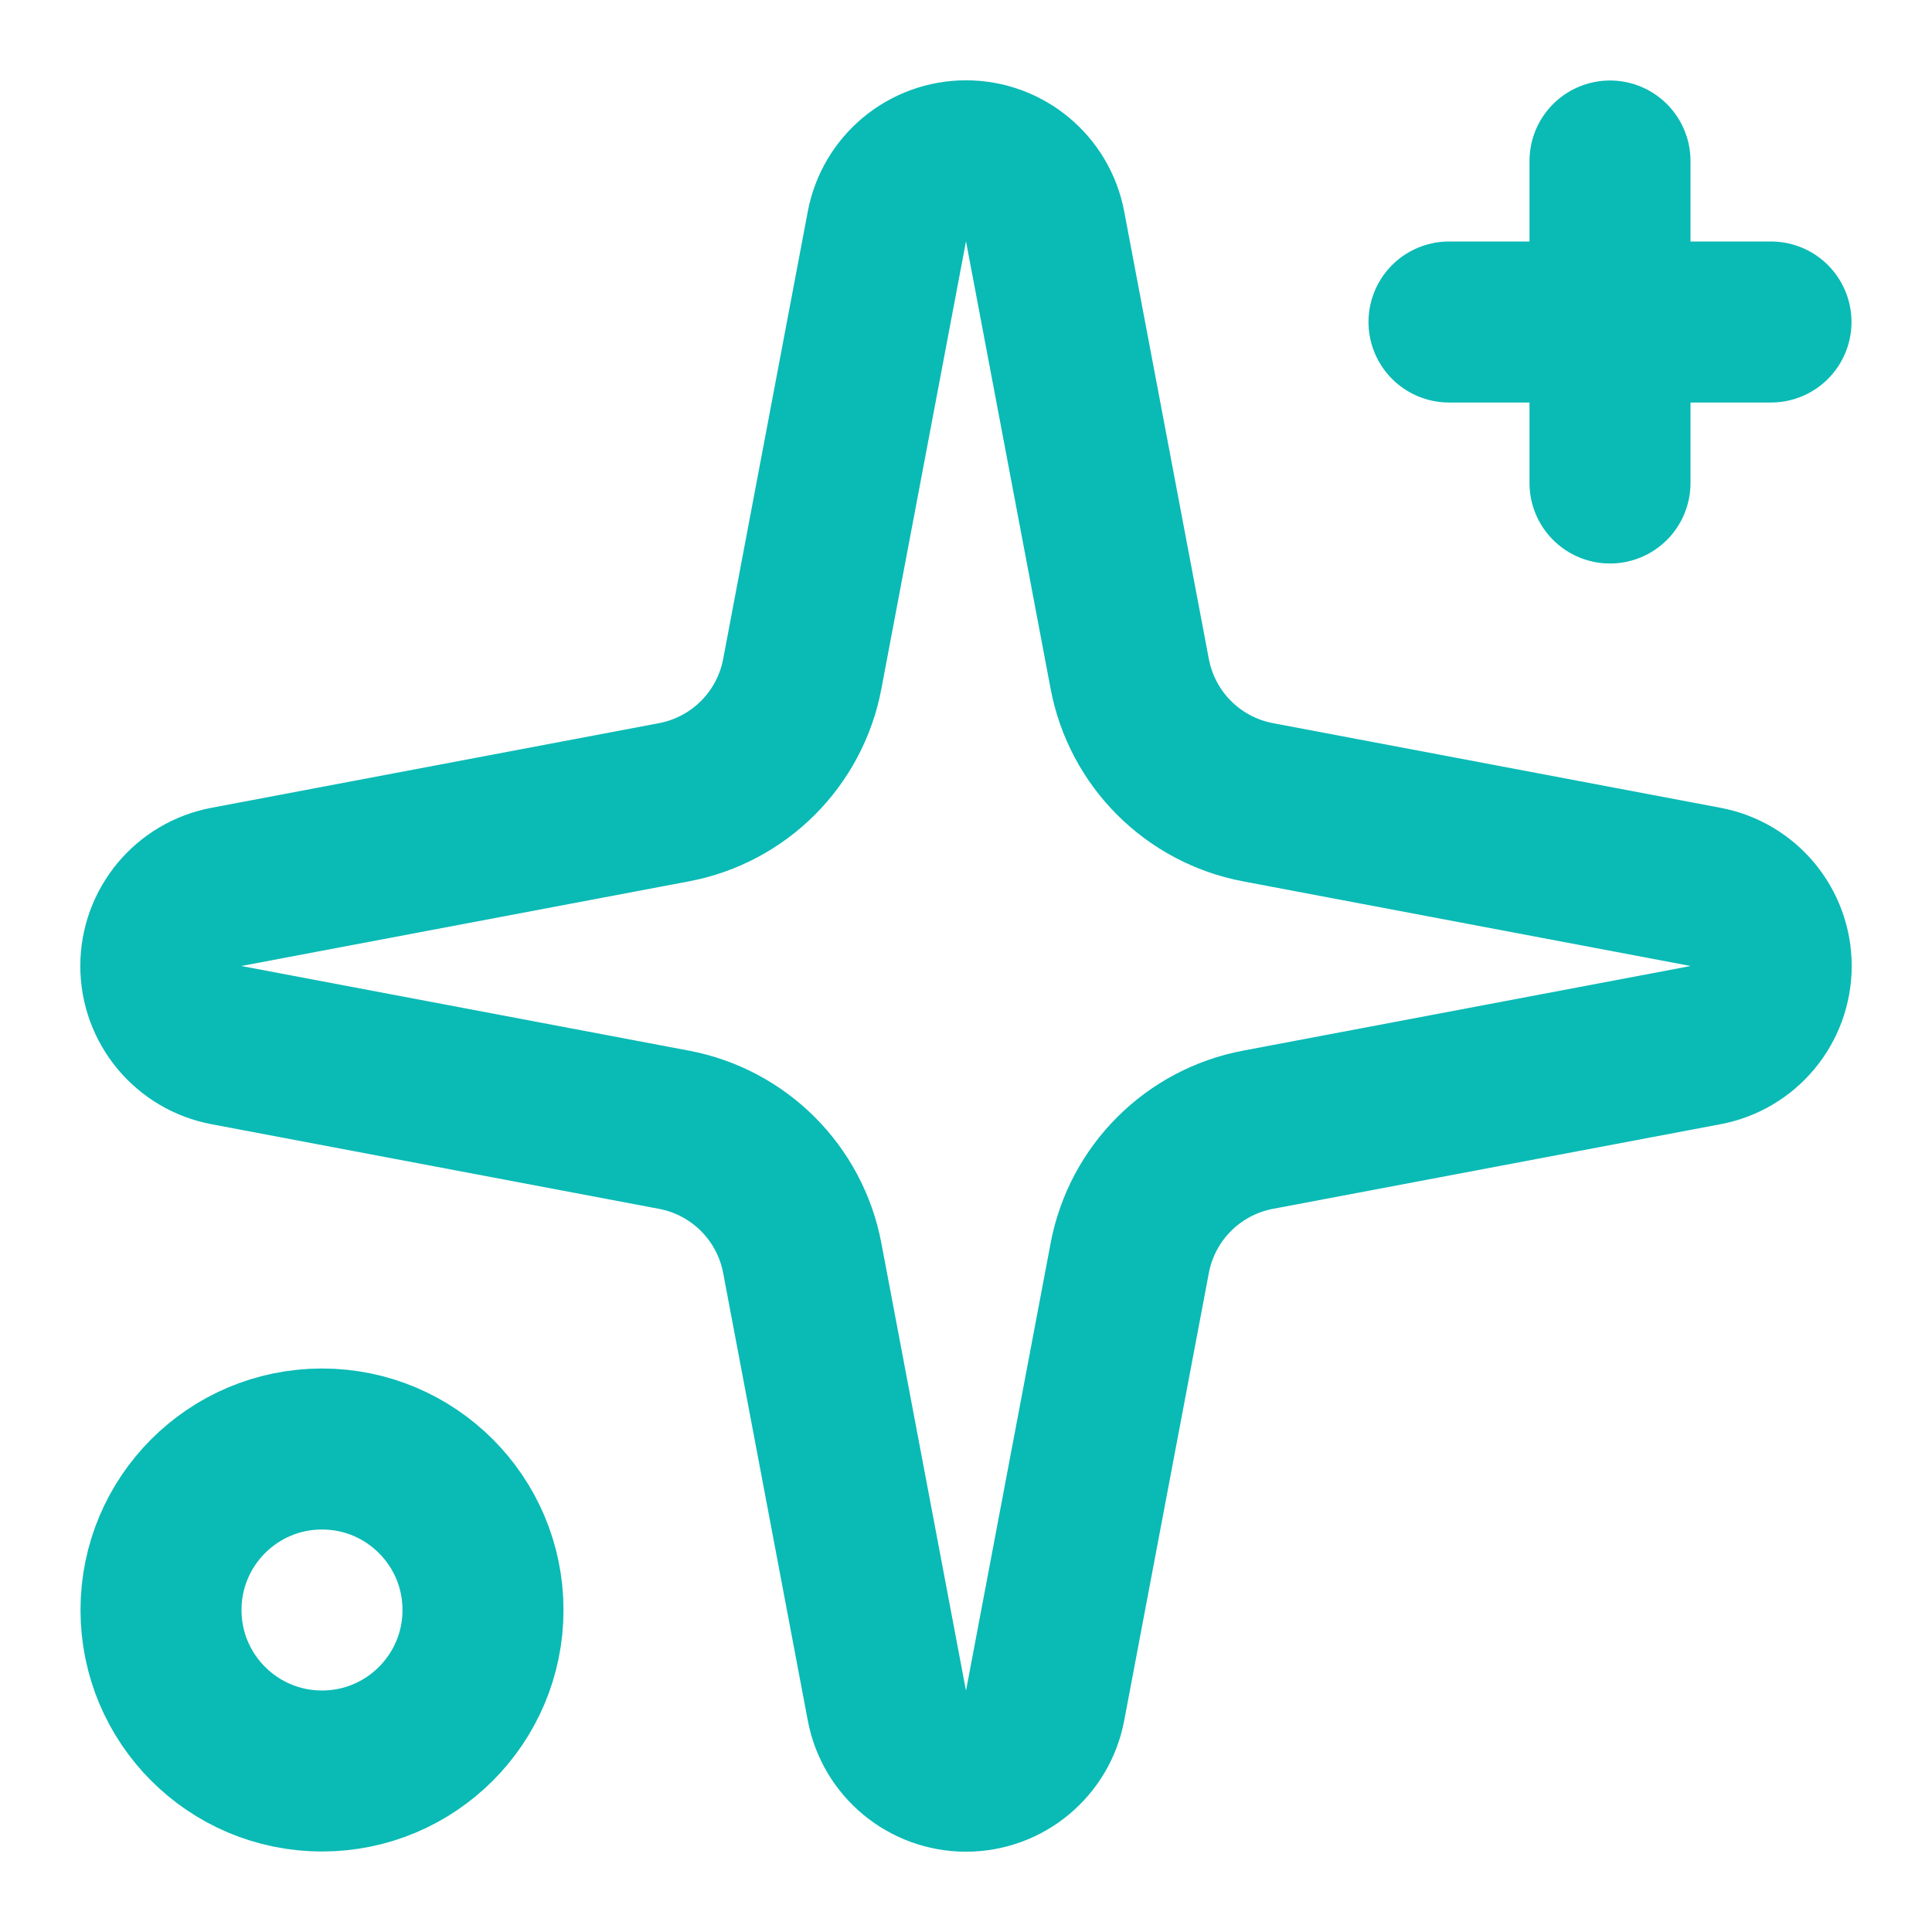
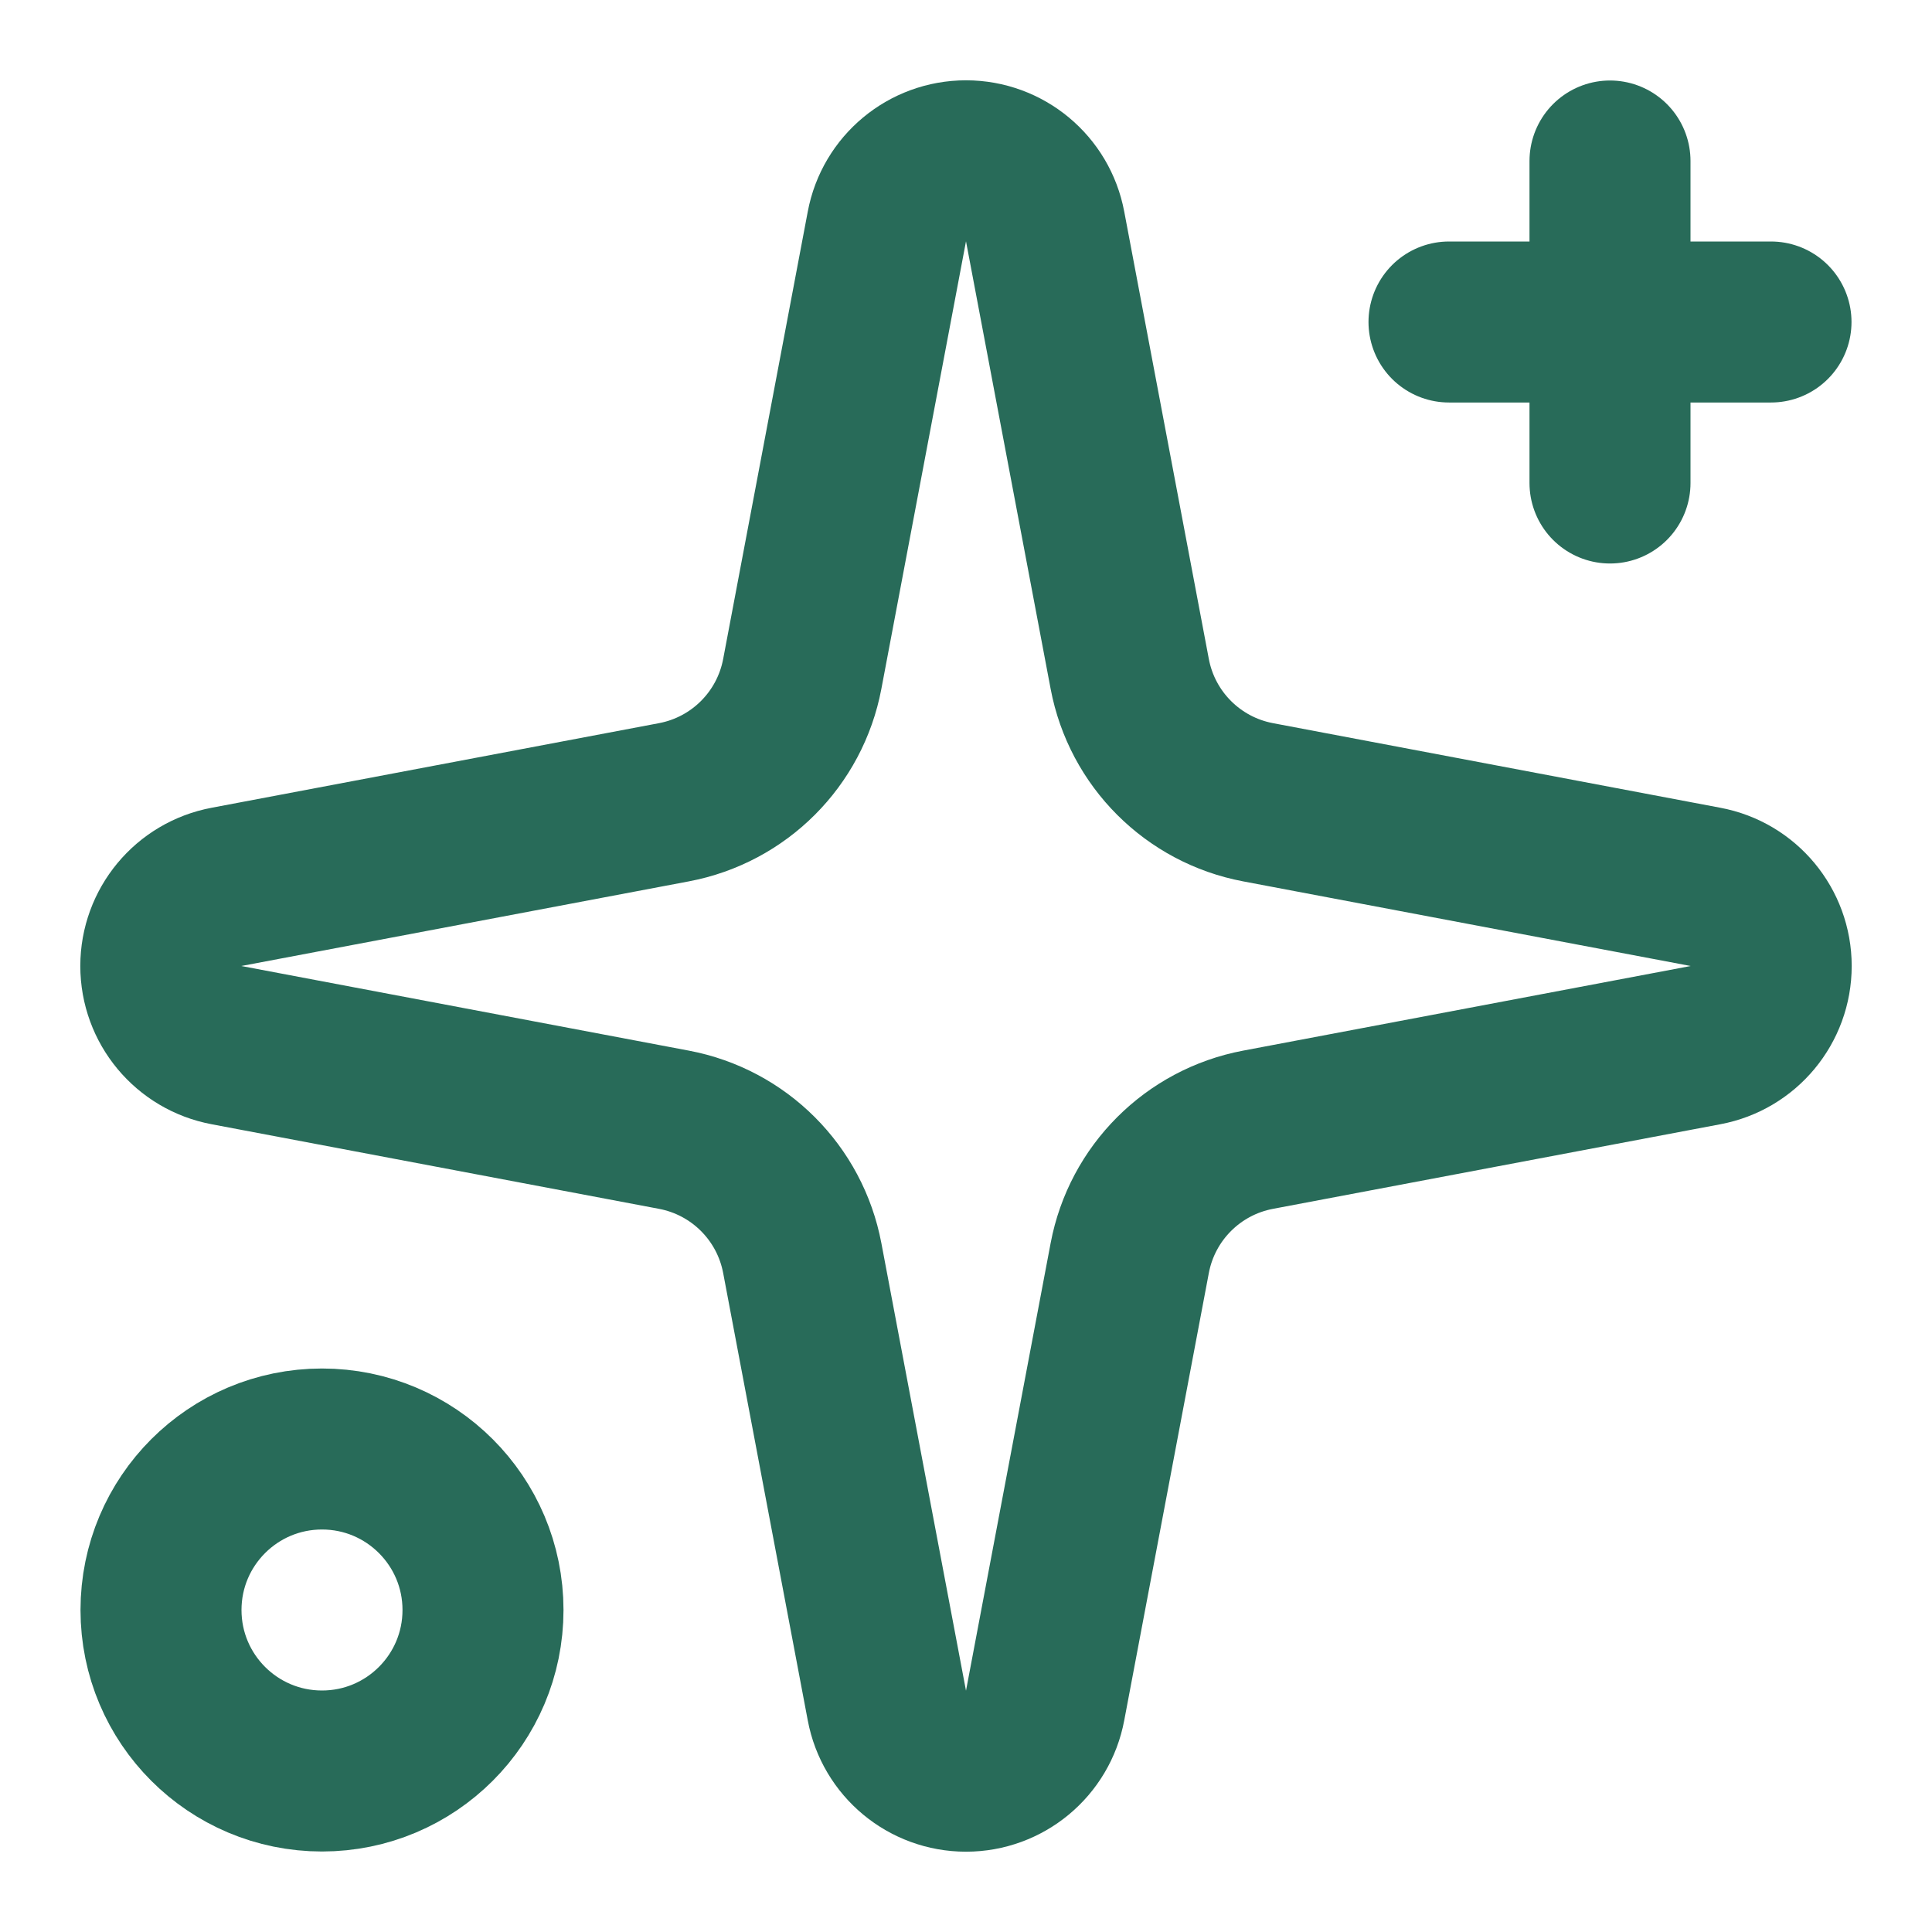
- <svg xmlns="http://www.w3.org/2000/svg" class="lucide lucide-sparkles" width="24" height="24" viewBox="0 0 24 24" fill="none" stroke="#0ABAB5" stroke-width="2" stroke-linecap="round" stroke-linejoin="round">
+ <svg xmlns="http://www.w3.org/2000/svg" class="lucide lucide-sparkles" width="24" height="24" viewBox="0 0 24 24" fill="none" stroke="#286b59" stroke-width="2" stroke-linecap="round" stroke-linejoin="round">
  <path d="M11.017 2.814a1 1 0 0 1 1.966 0l1.051 5.558a2 2 0 0 0 1.594 1.594l5.558 1.051a1 1 0 0 1 0 1.966l-5.558 1.051a2 2 0 0 0-1.594 1.594l-1.051 5.558a1 1 0 0 1-1.966 0l-1.051-5.558a2 2 0 0 0-1.594-1.594l-5.558-1.051a1 1 0 0 1 0-1.966l5.558-1.051a2 2 0 0 0 1.594-1.594z" />
  <path d="M20 2v4" />
  <path d="M22 4h-4" />
  <circle cx="4" cy="20" r="2" />
</svg>
